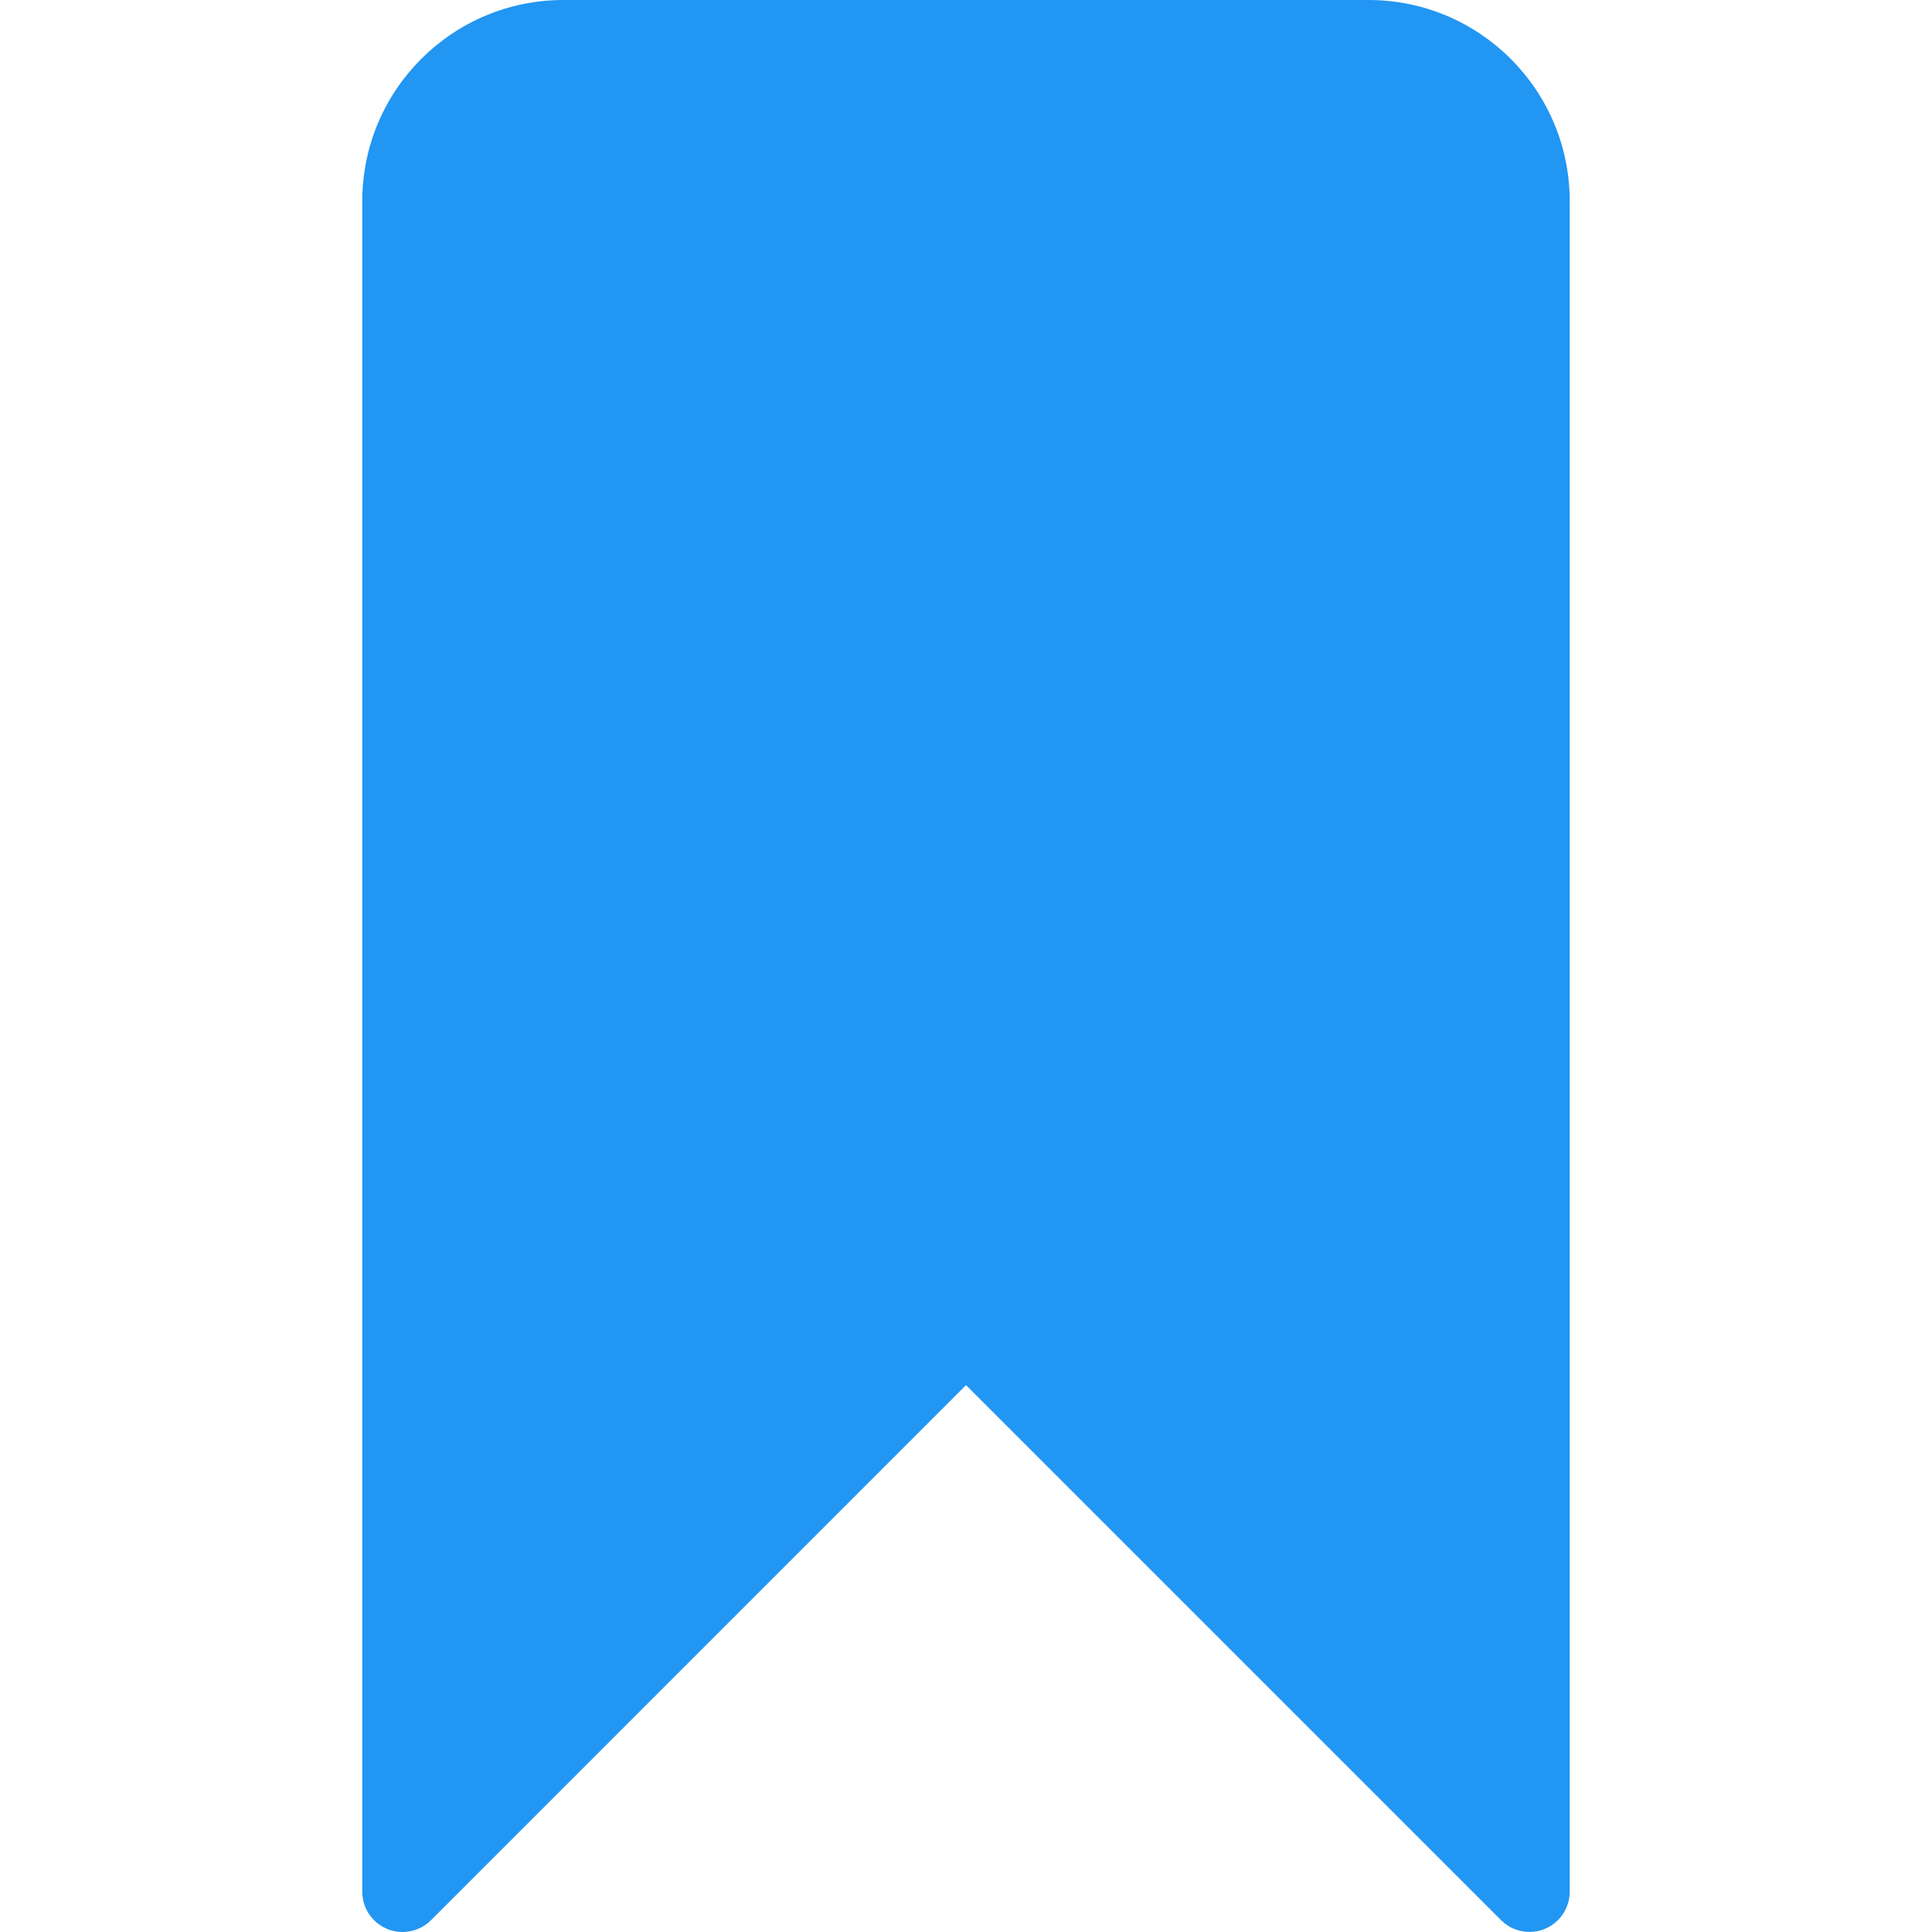
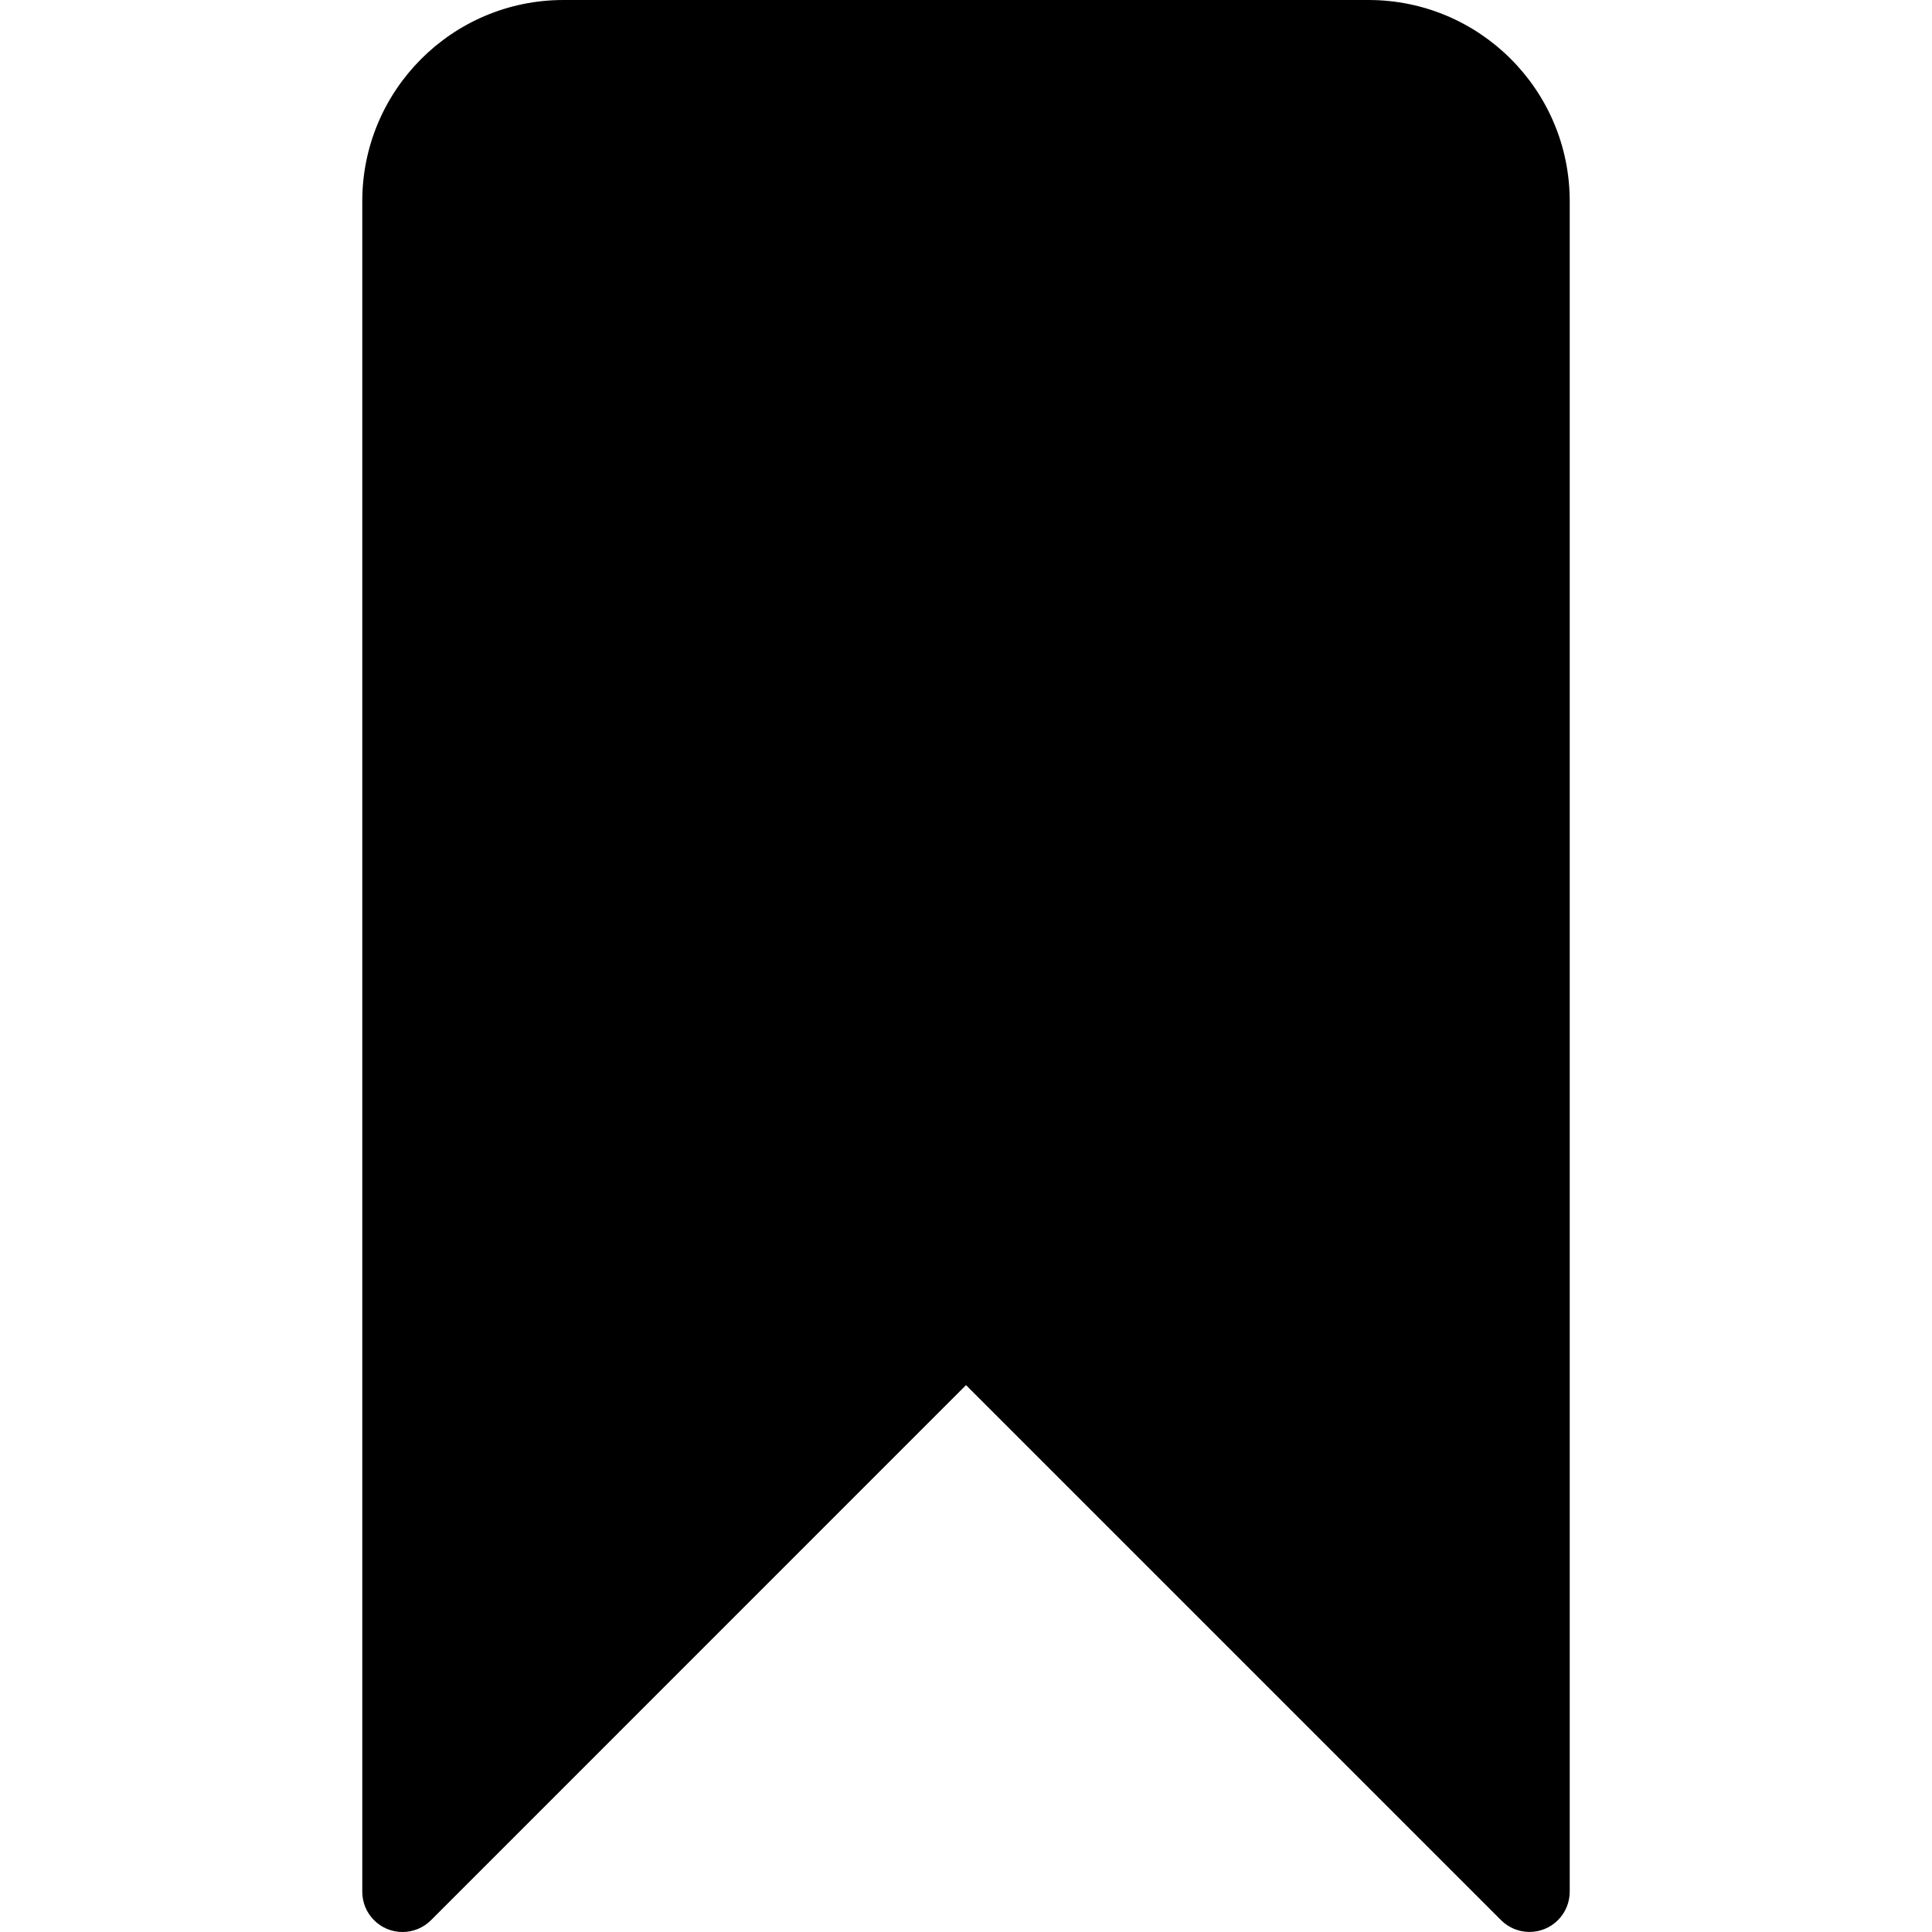
<svg xmlns="http://www.w3.org/2000/svg" version="1.1" id="Capa_1" x="0px" y="0px" viewBox="0 0 512.019 512.019" style="enable-background:new 0 0 512.019 512.019;" xml:space="preserve">
-   <path style="fill:#2196F3;" d="M362.676,0H149.343C119.888,0,96.01,23.878,96.01,53.333v448  c-0.011,5.891,4.757,10.675,10.648,10.686c2.84,0.005,5.565-1.123,7.571-3.134L256.01,367.083l141.781,141.781  c4.16,4.171,10.914,4.179,15.085,0.019c2.006-2.001,3.133-4.717,3.134-7.55v-448C416.01,23.878,392.131,0,362.676,0z" />
+   <path d="M362.676,0H149.343C119.888,0,96.01,23.878,96.01,53.333v448  c-0.011,5.891,4.757,10.675,10.648,10.686c2.84,0.005,5.565-1.123,7.571-3.134L256.01,367.083l141.781,141.781  c4.16,4.171,10.914,4.179,15.085,0.019c2.006-2.001,3.133-4.717,3.134-7.55v-448C416.01,23.878,392.131,0,362.676,0z" />
  <g>
</g>
  <g>
</g>
  <g>
</g>
  <g>
</g>
  <g>
</g>
  <g>
</g>
  <g>
</g>
  <g>
</g>
  <g>
</g>
  <g>
</g>
  <g>
</g>
  <g>
</g>
  <g>
</g>
  <g>
</g>
  <g>
</g>
</svg>
